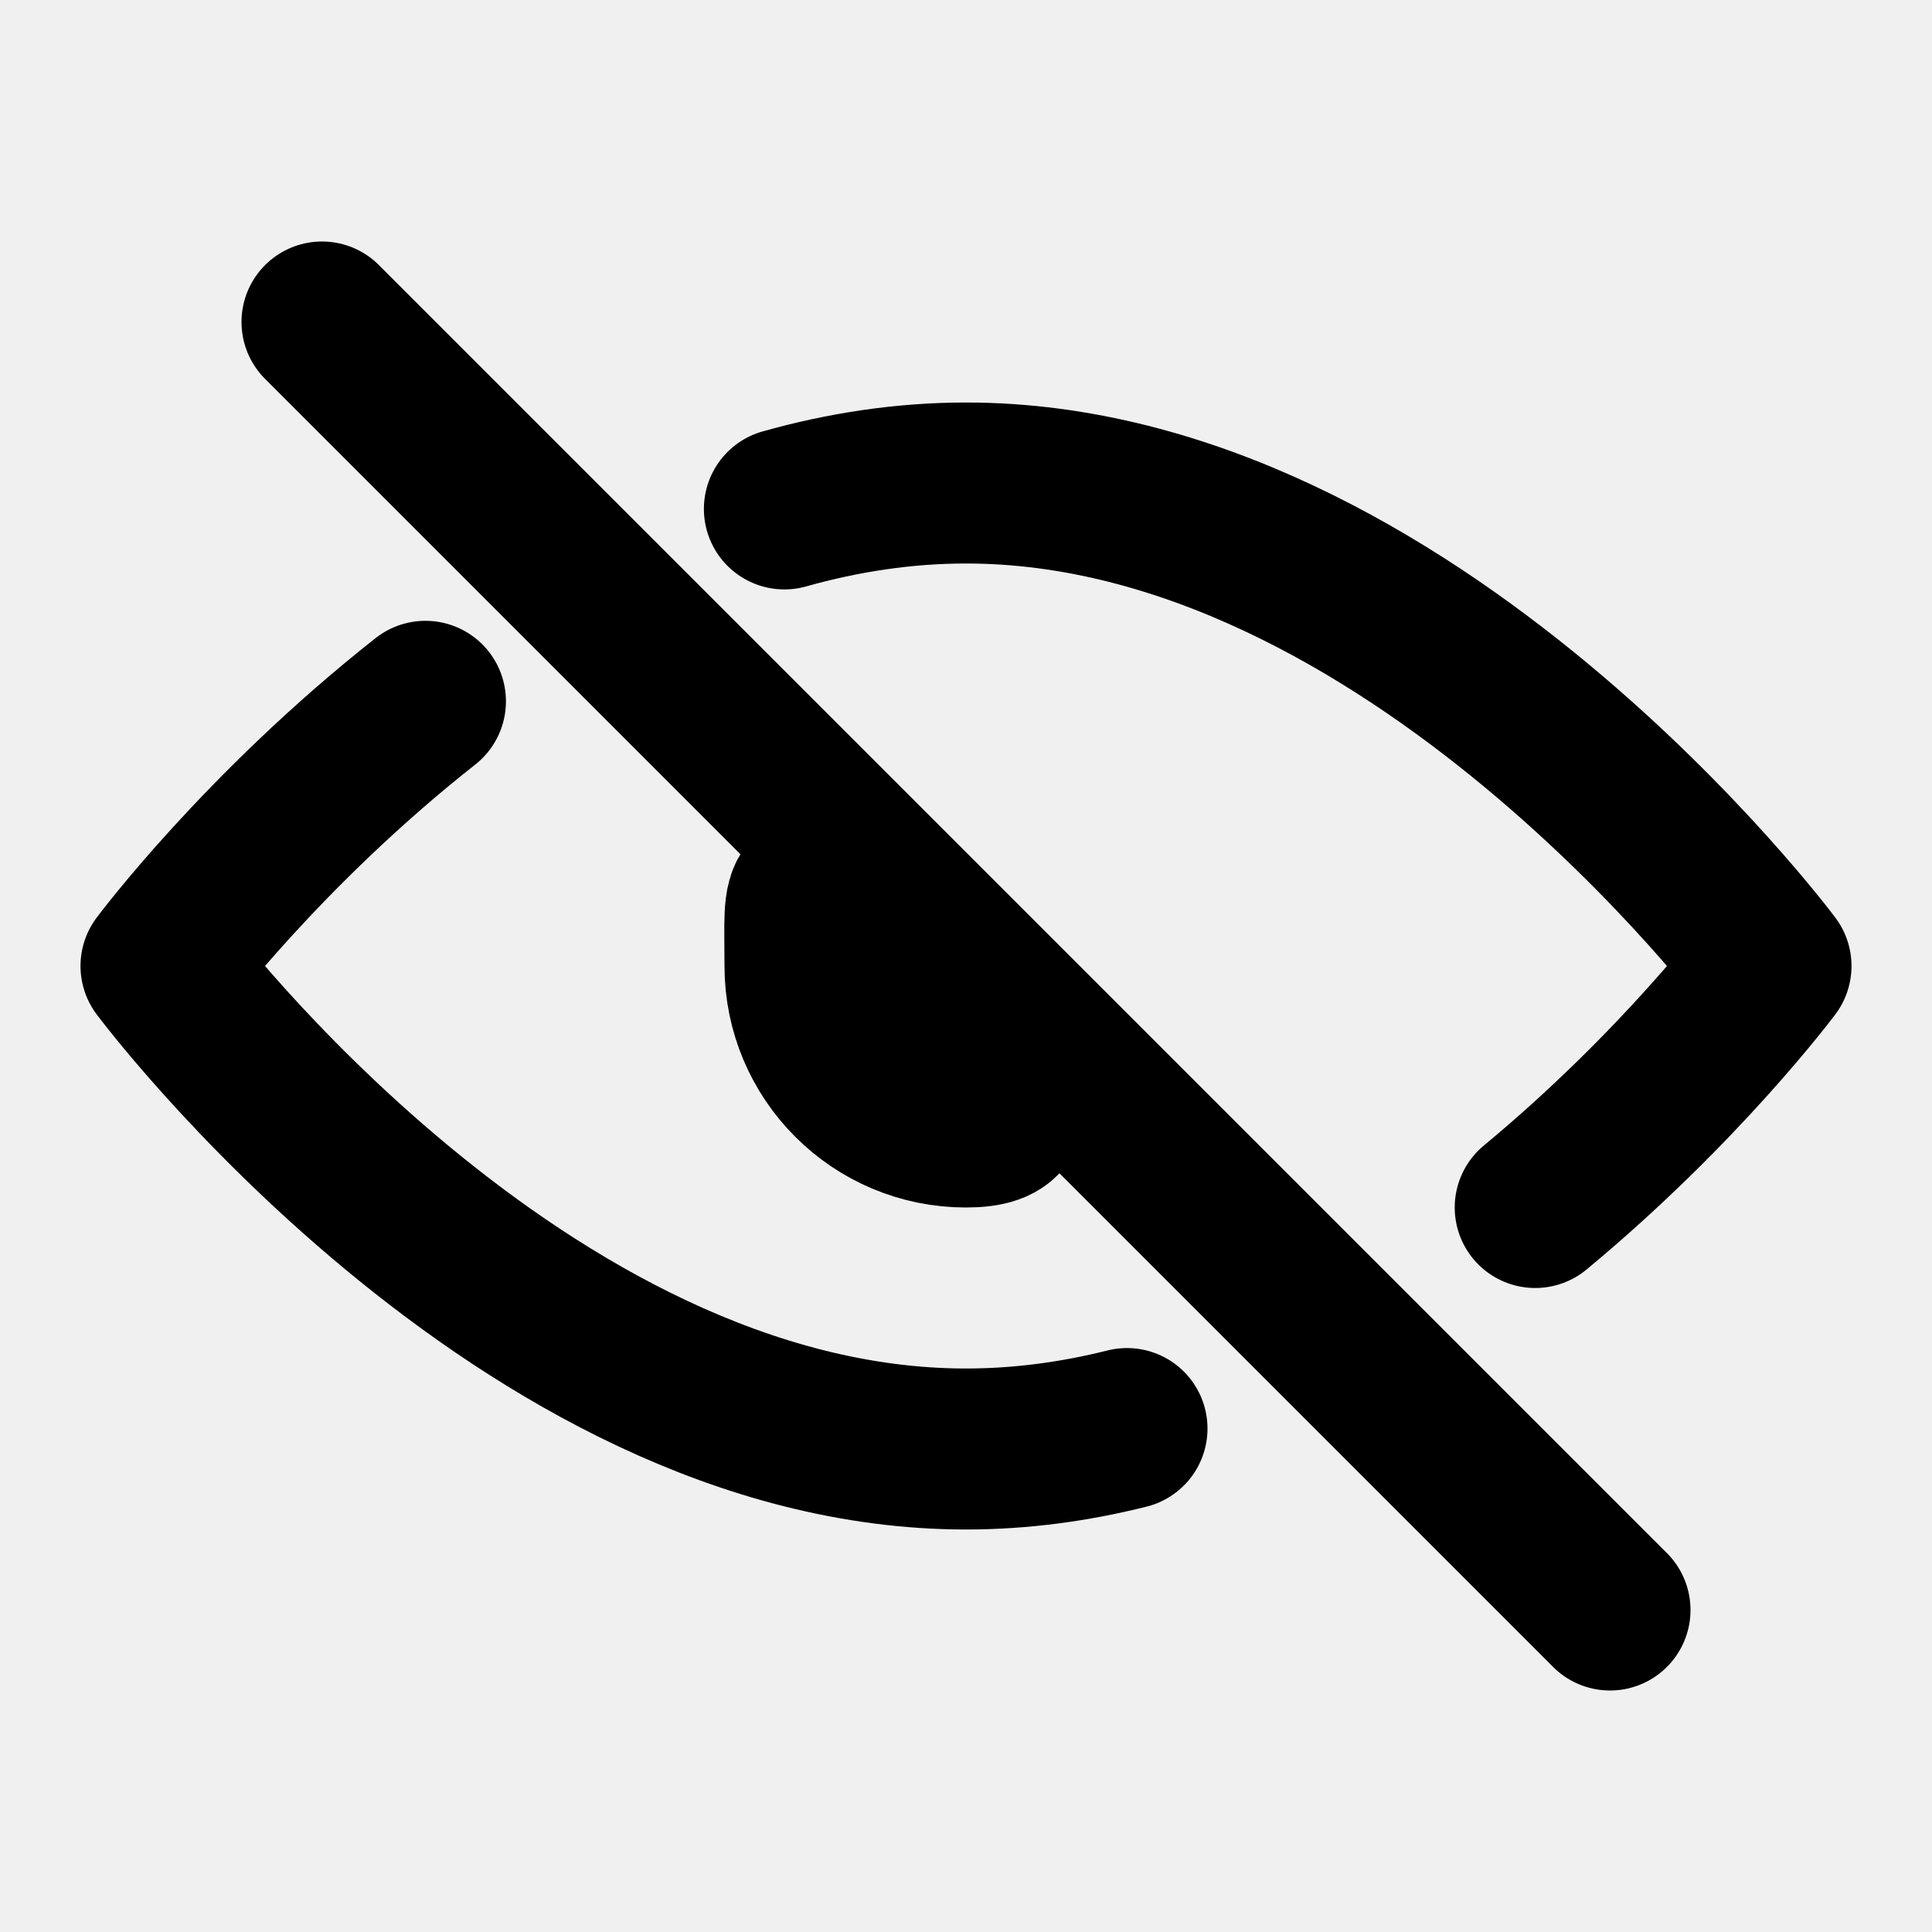
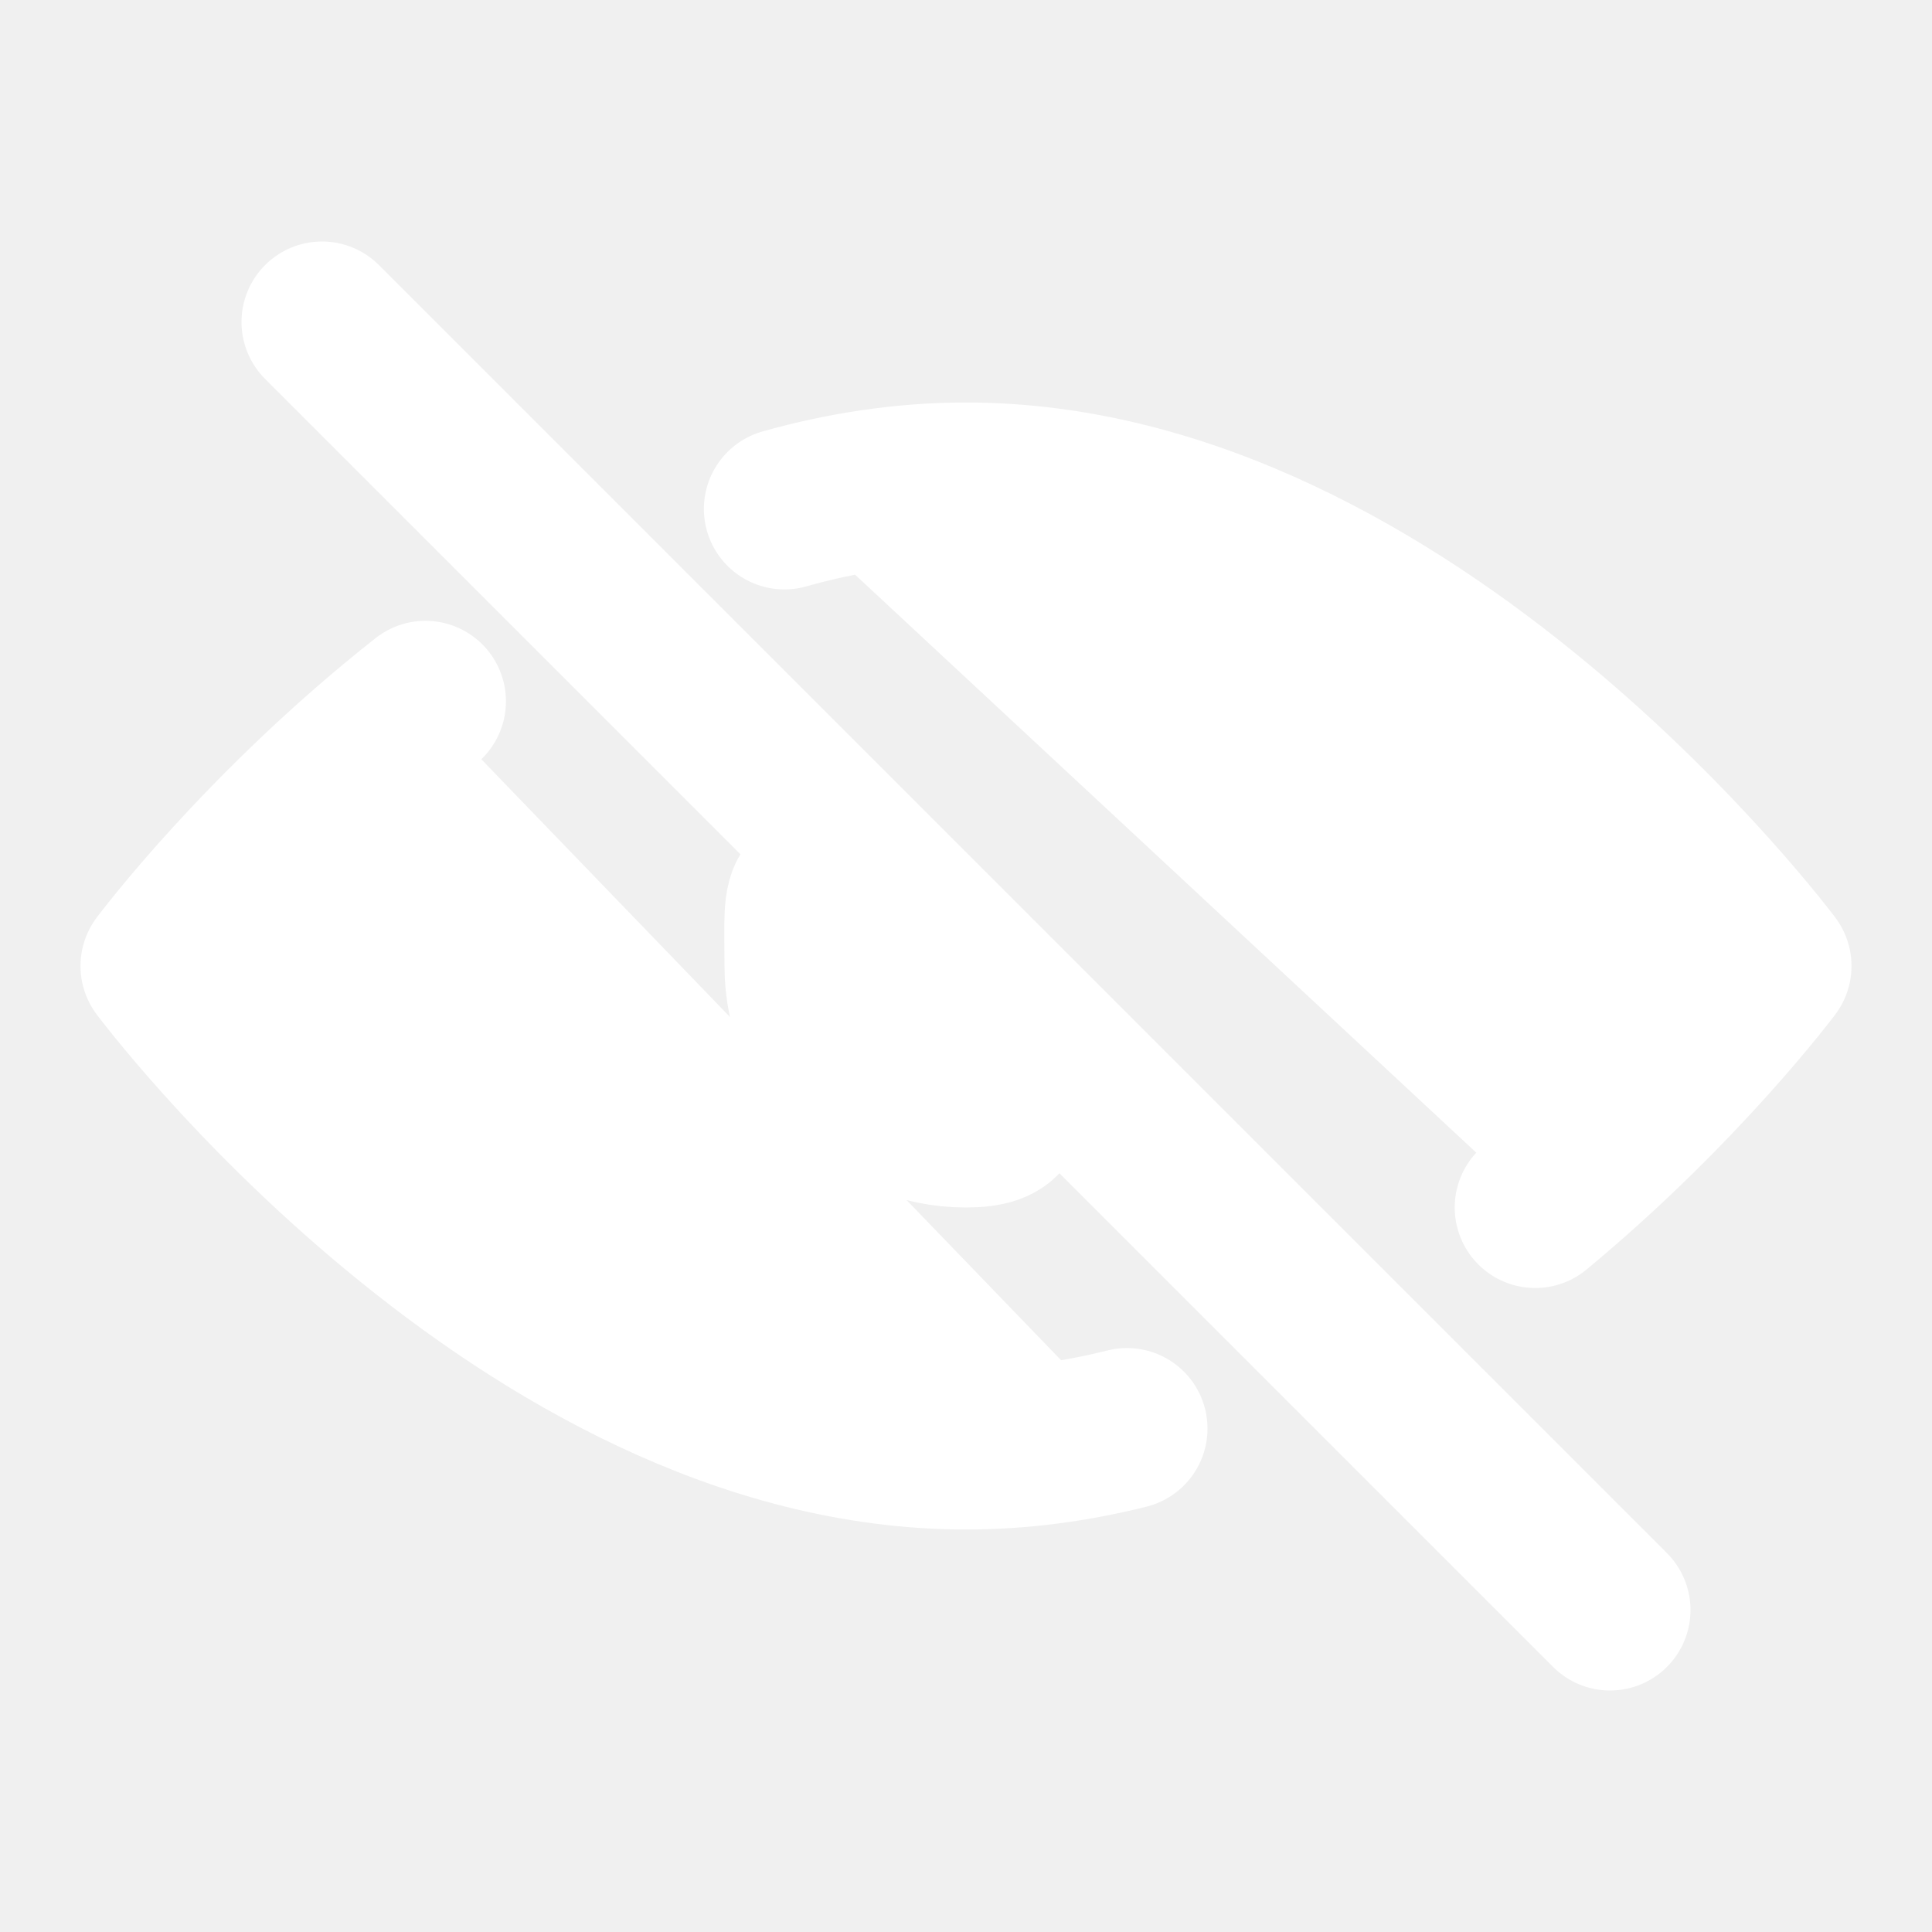
- <svg xmlns="http://www.w3.org/2000/svg" width="24" height="24" viewBox="0 0 24 24" fill="none">
-   <path d="M9.744 6.322C10.469 6.118 11.224 6 12 6C17.523 6 22 12 22 12C22 12 20.881 13.5 19.071 15 M5.285 8.712C3.267 10.302 2 12 2 12C2 12 6.477 18 12 18C12.685 18 13.354 17.908 14 17.746 M12 14C13.104 14 12 13.105 12 12L11 11C9.895 11 10 10.895 10 12C10 13.105 10.895 14 12 14Z M4 4L20 20" stroke="black" stroke-width="2" stroke-linecap="round" stroke-linejoin="round" />
+ <svg xmlns="http://www.w3.org/2000/svg" width="30" height="30" viewBox="0 0 24 24" fill="#ffffff" stroke="#ffffff">
+   <path d="M9.744 6.322C10.469 6.118 11.224 6 12 6C17.523 6 22 12 22 12C22 12 20.881 13.5 19.071 15 M5.285 8.712C3.267 10.302 2 12 2 12C2 12 6.477 18 12 18C12.685 18 13.354 17.908 14 17.746 M12 14C13.104 14 12 13.105 12 12L11 11C9.895 11 10 10.895 10 12C10 13.105 10.895 14 12 14Z M4 4L20 20" stroke="#ffffff" stroke-width="2" stroke-linecap="round" stroke-linejoin="round" />
</svg>
